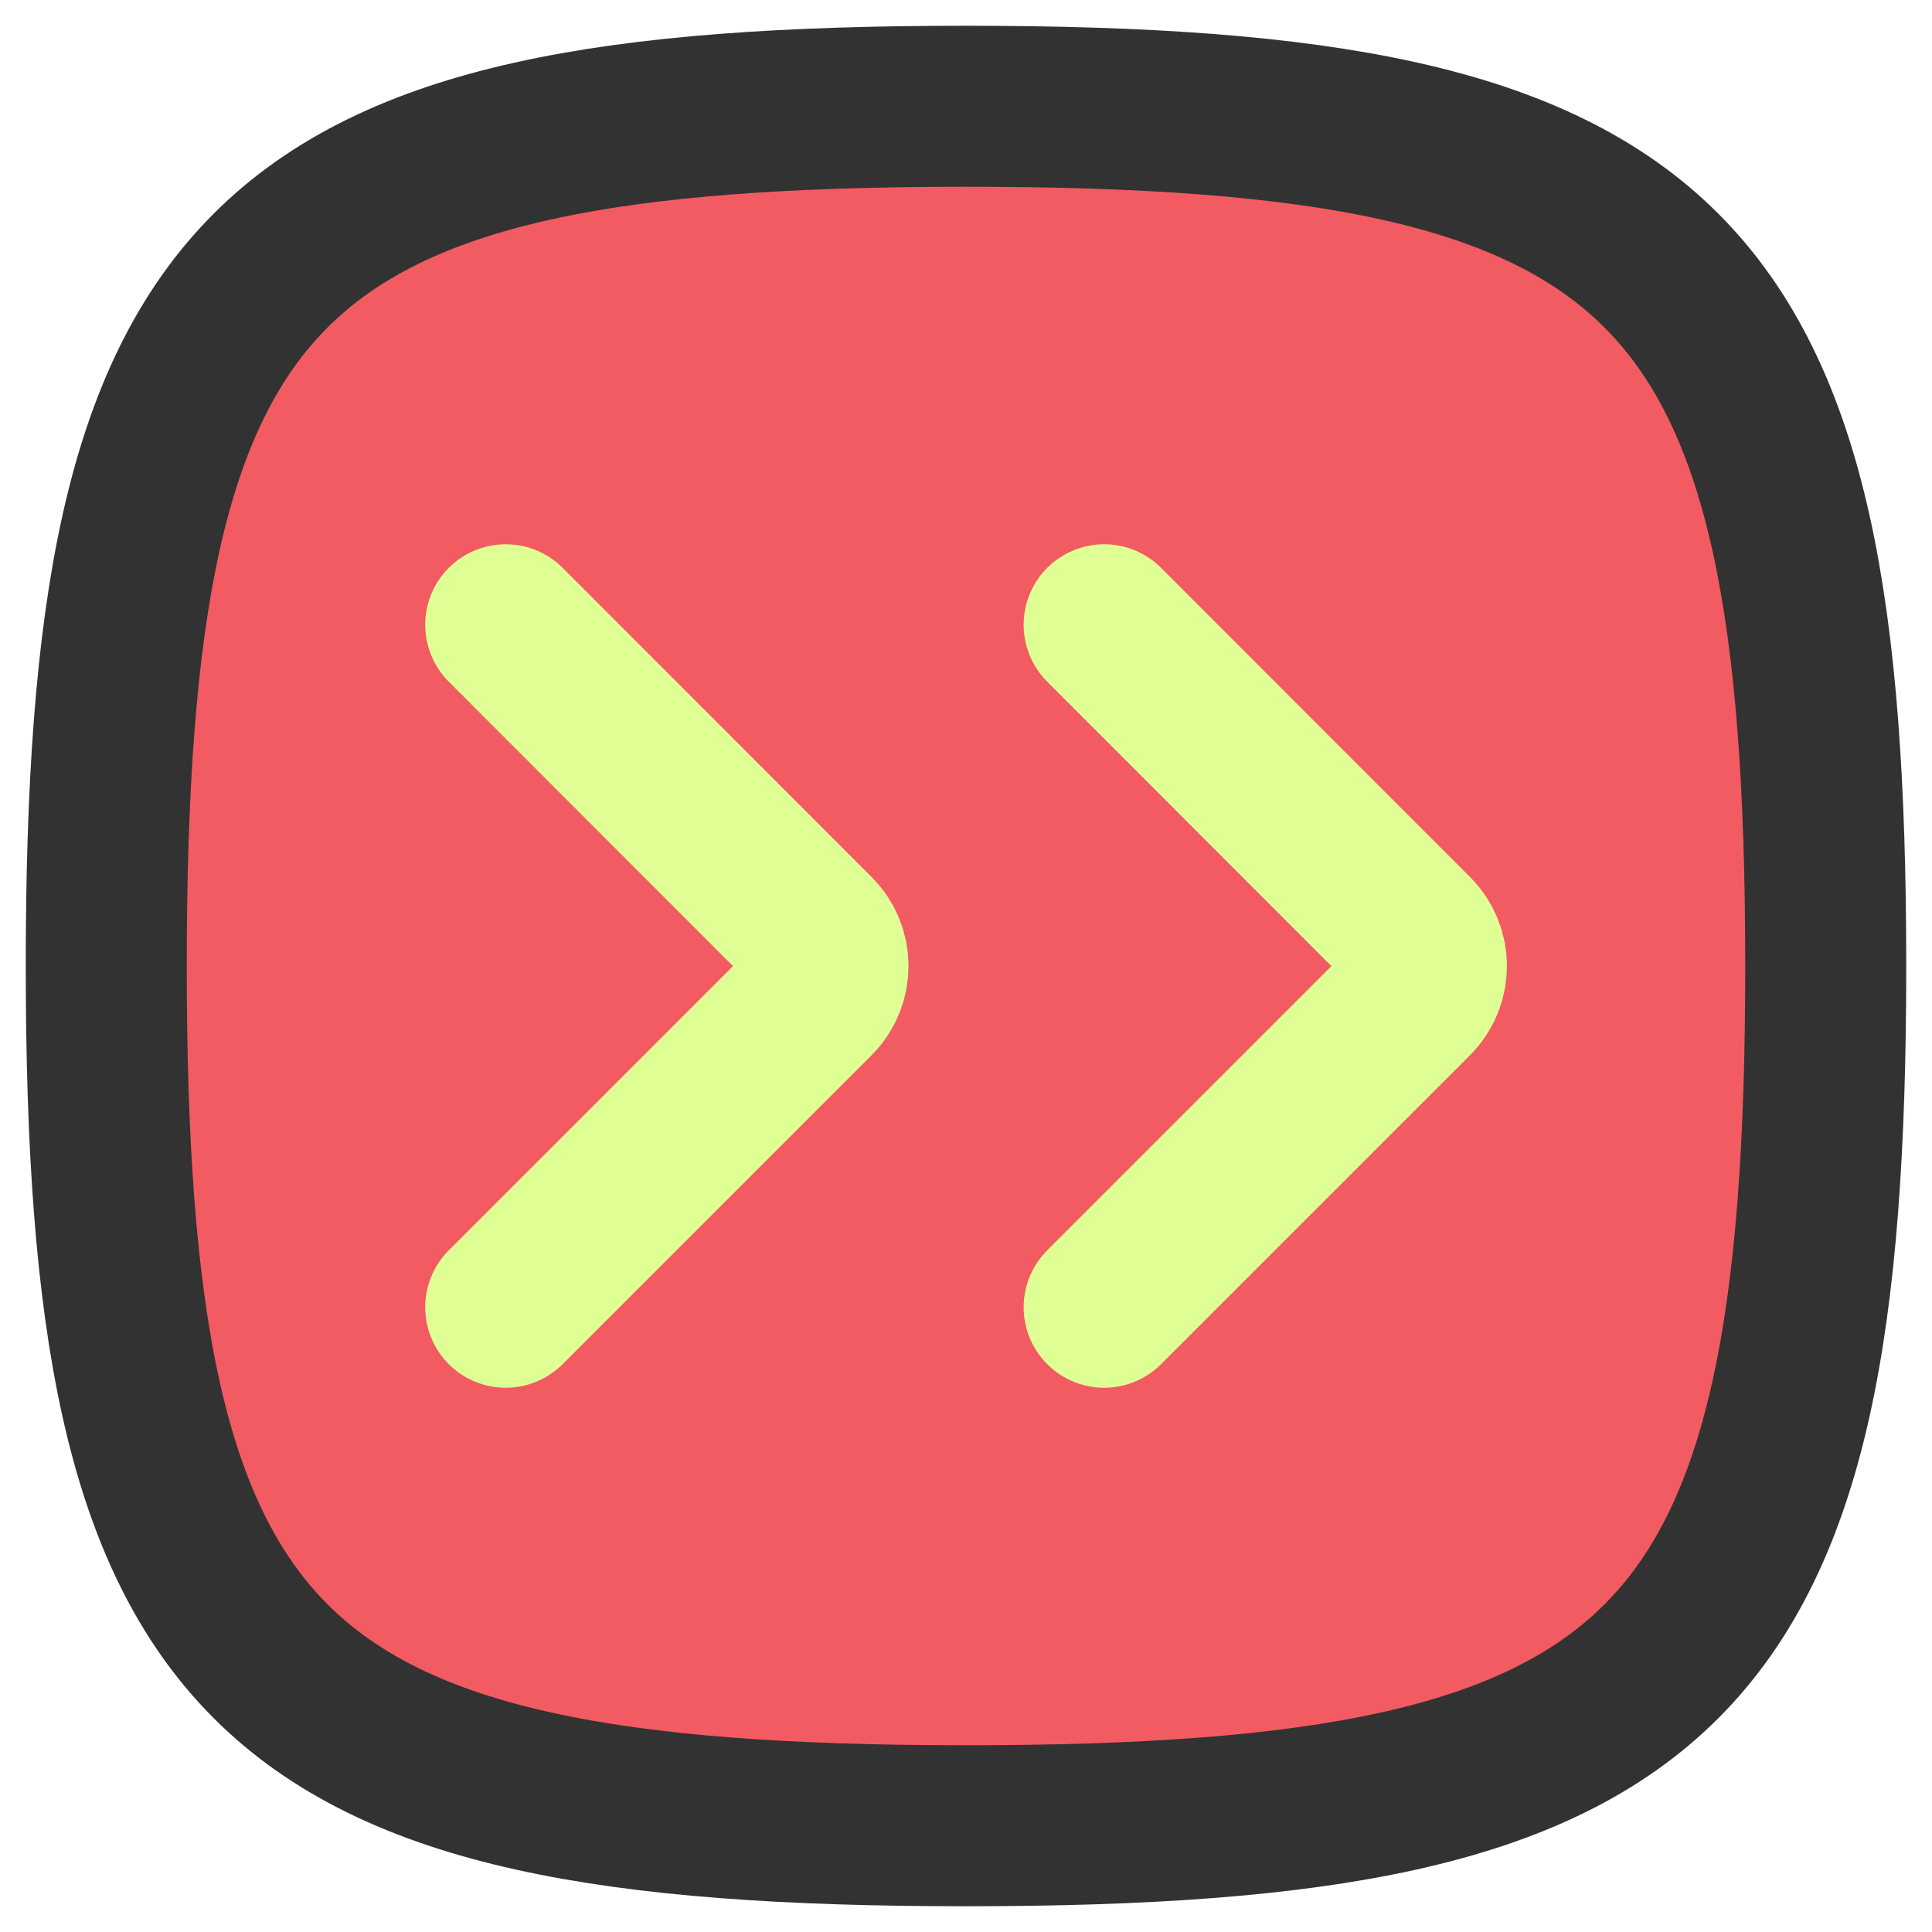
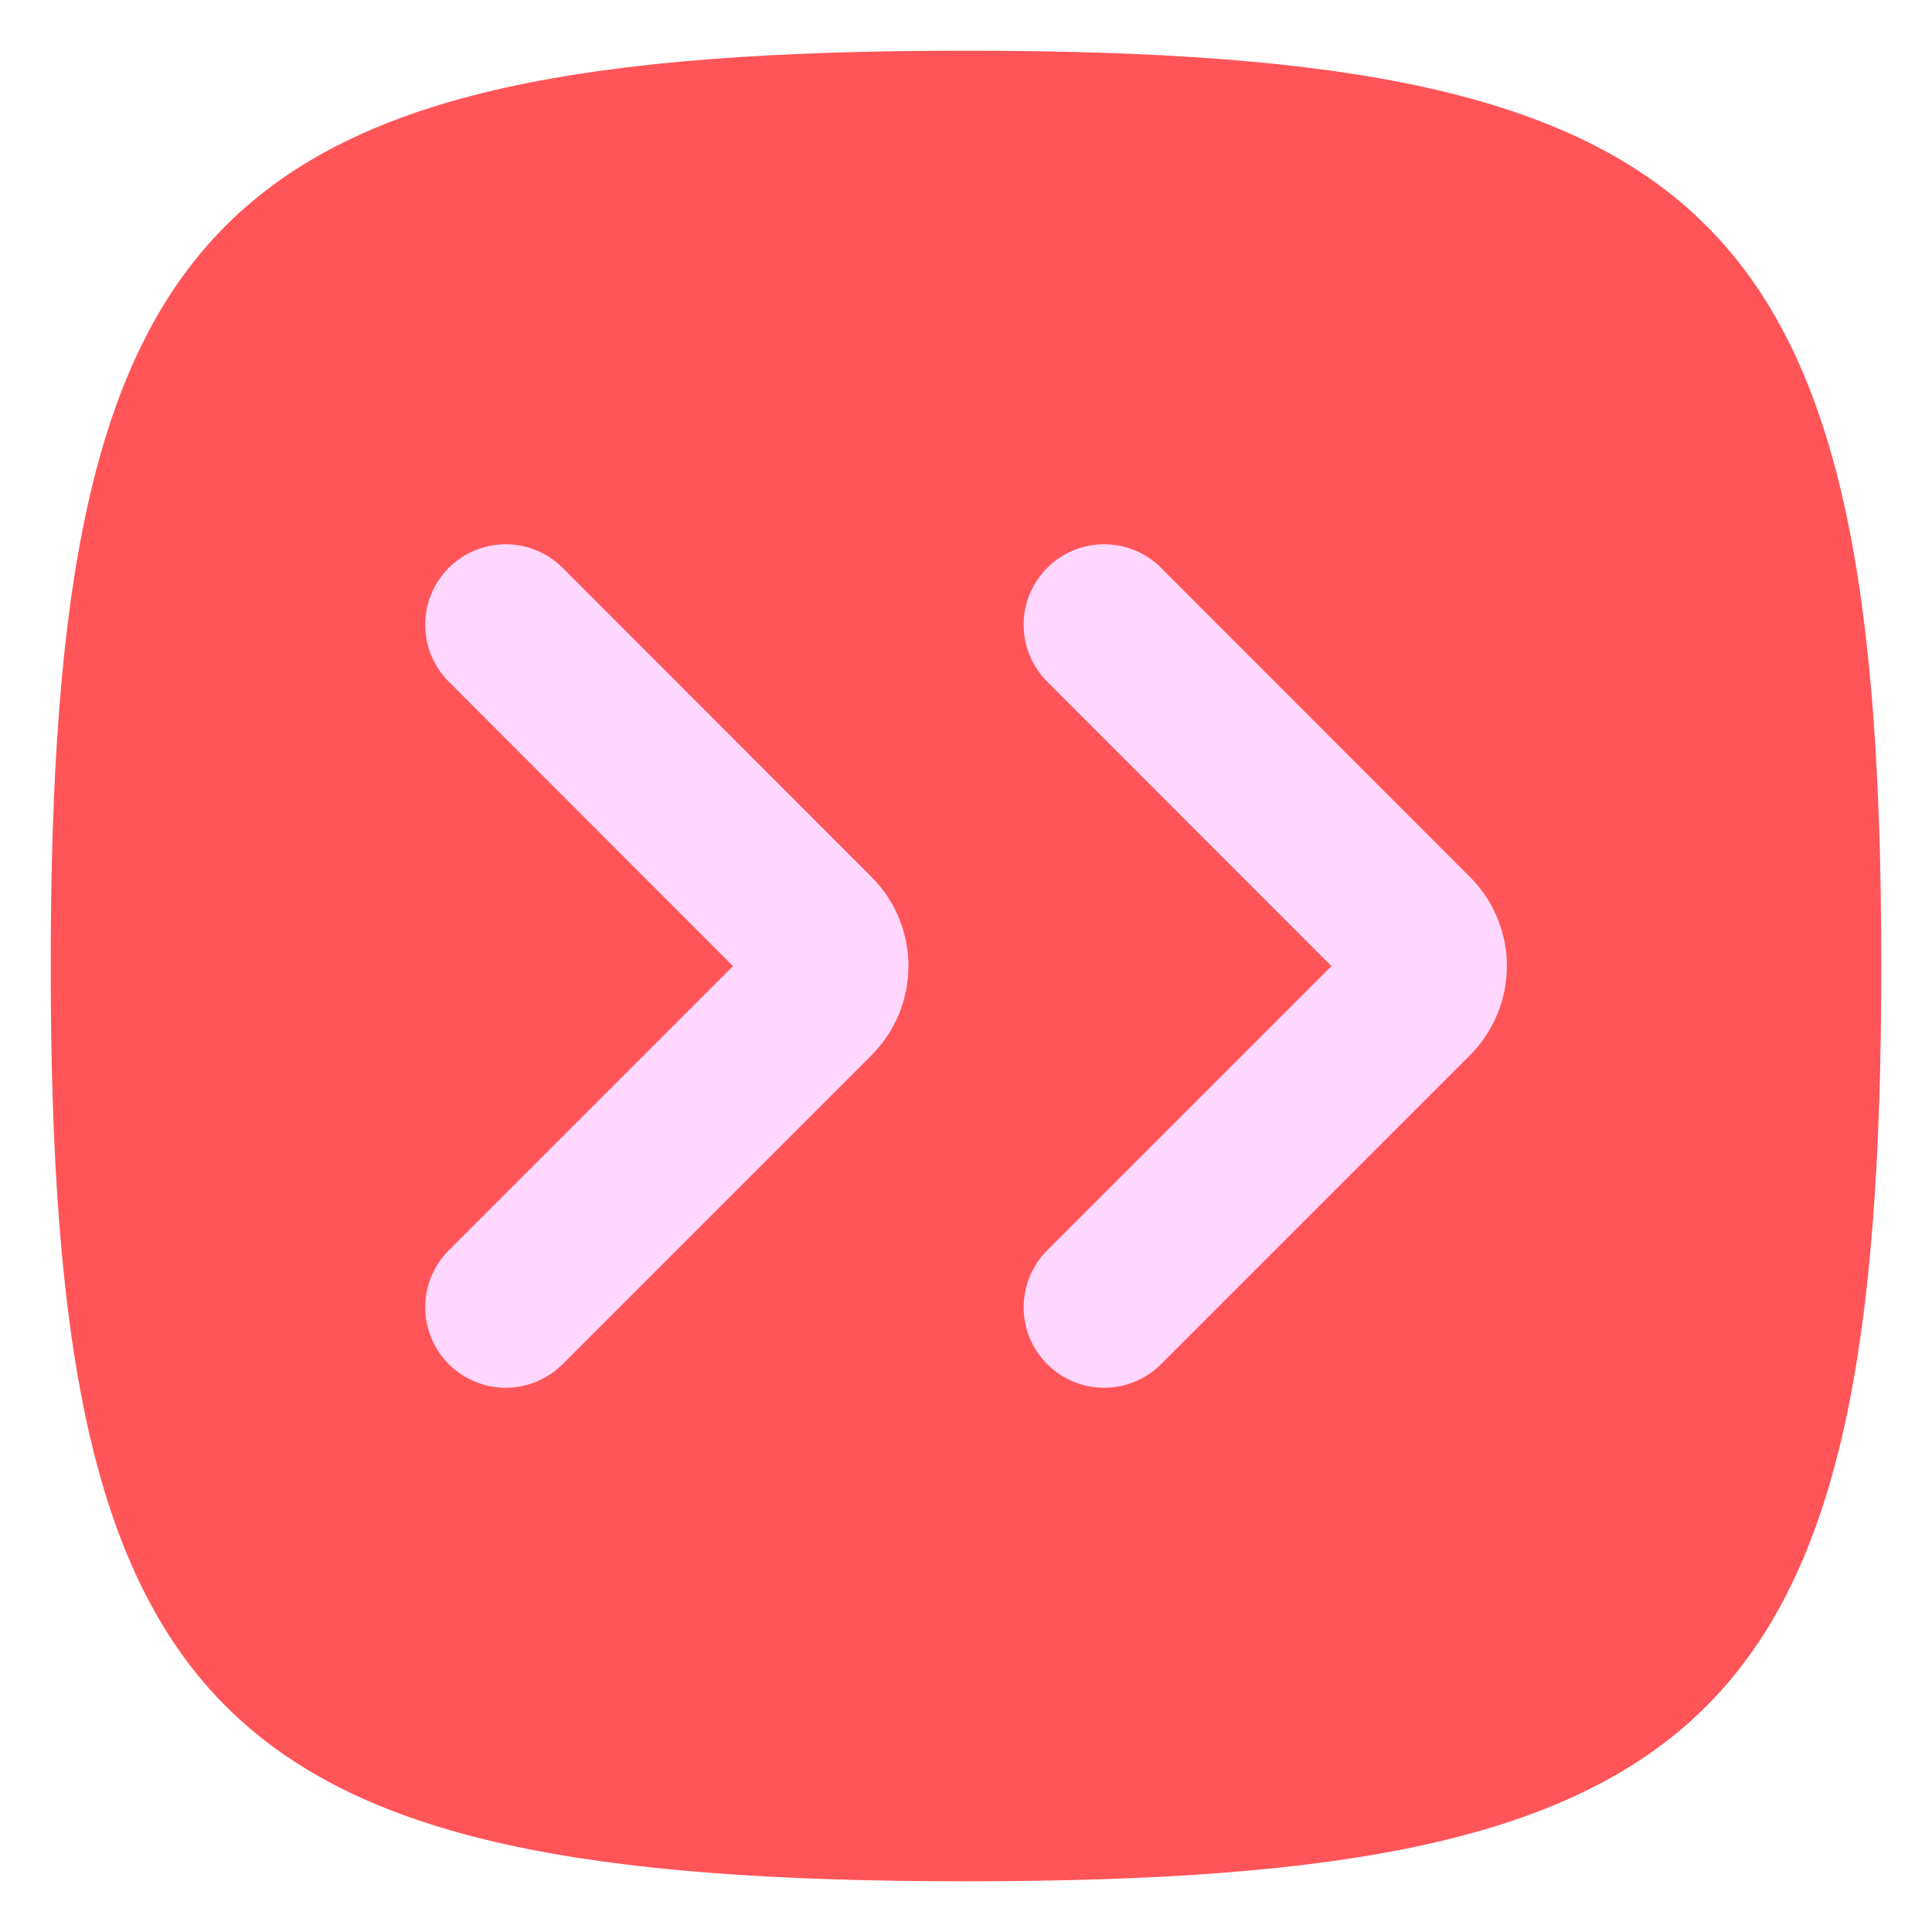
<svg xmlns="http://www.w3.org/2000/svg" version="1.1" id="Layer_1" x="0px" y="0px" viewBox="0 0 800 800" style="enable-background:new 0 0 800 800;" xml:space="preserve">
  <style type="text/css">
- 	.st0{opacity:0.72;fill:#ED1C24;enable-background:new    ;}
- 	.st1{fill:none;stroke:#323232;stroke-width:66.667;stroke-miterlimit:133.333;}
- 	.st2{fill:none;stroke:#DFFF94;stroke-width:66.667;stroke-linecap:round;stroke-linejoin:round;stroke-miterlimit:133.333;}
+ 	.st0{fill:#FF5559;}
+ 	.st1{fill:none;stroke:#FFD7FF;stroke-width:66.667;stroke-linecap:round;stroke-linejoin:round;stroke-miterlimit:133.333;}
</style>
+   <path class="st0" d="M21,400C21,87.9,87.9,21,400,21s379,66.9,379,379s-67,379-379,379S21,712,21,400z" />
  <g>
-     <path class="st0" d="M44,400c0-293.2,62.8-356,356-356s356,62.8,356,356s-62.9,356-356,356S44,693.1,44,400z" />
-     <path class="st1" d="M44,400c0-293.2,62.8-356,356-356s356,62.8,356,356s-62.9,356-356,356S44,693.1,44,400z" />
-     <g>
-       <path class="st2" d="M209.4,541.3l127.9-127.9l0,0c7.4-7.4,7.4-19.4,0-26.7l0,0L209.4,258.7" />
-       <path class="st2" d="M457.2,541.3l127.9-127.9l0,0c7.4-7.4,7.4-19.4,0-26.7l0,0L457.2,258.7" />
-     </g>
+     <path class="st1" d="M209.4,541.3l127.9-127.9l0,0c7.4-7.4,7.4-19.4,0-26.7l0,0l-127.9-128" />
+     <path class="st1" d="M457.2,541.3l127.9-127.9l0,0c7.4-7.4,7.4-19.4,0-26.7l0,0l-127.9-128" />
  </g>
</svg>
